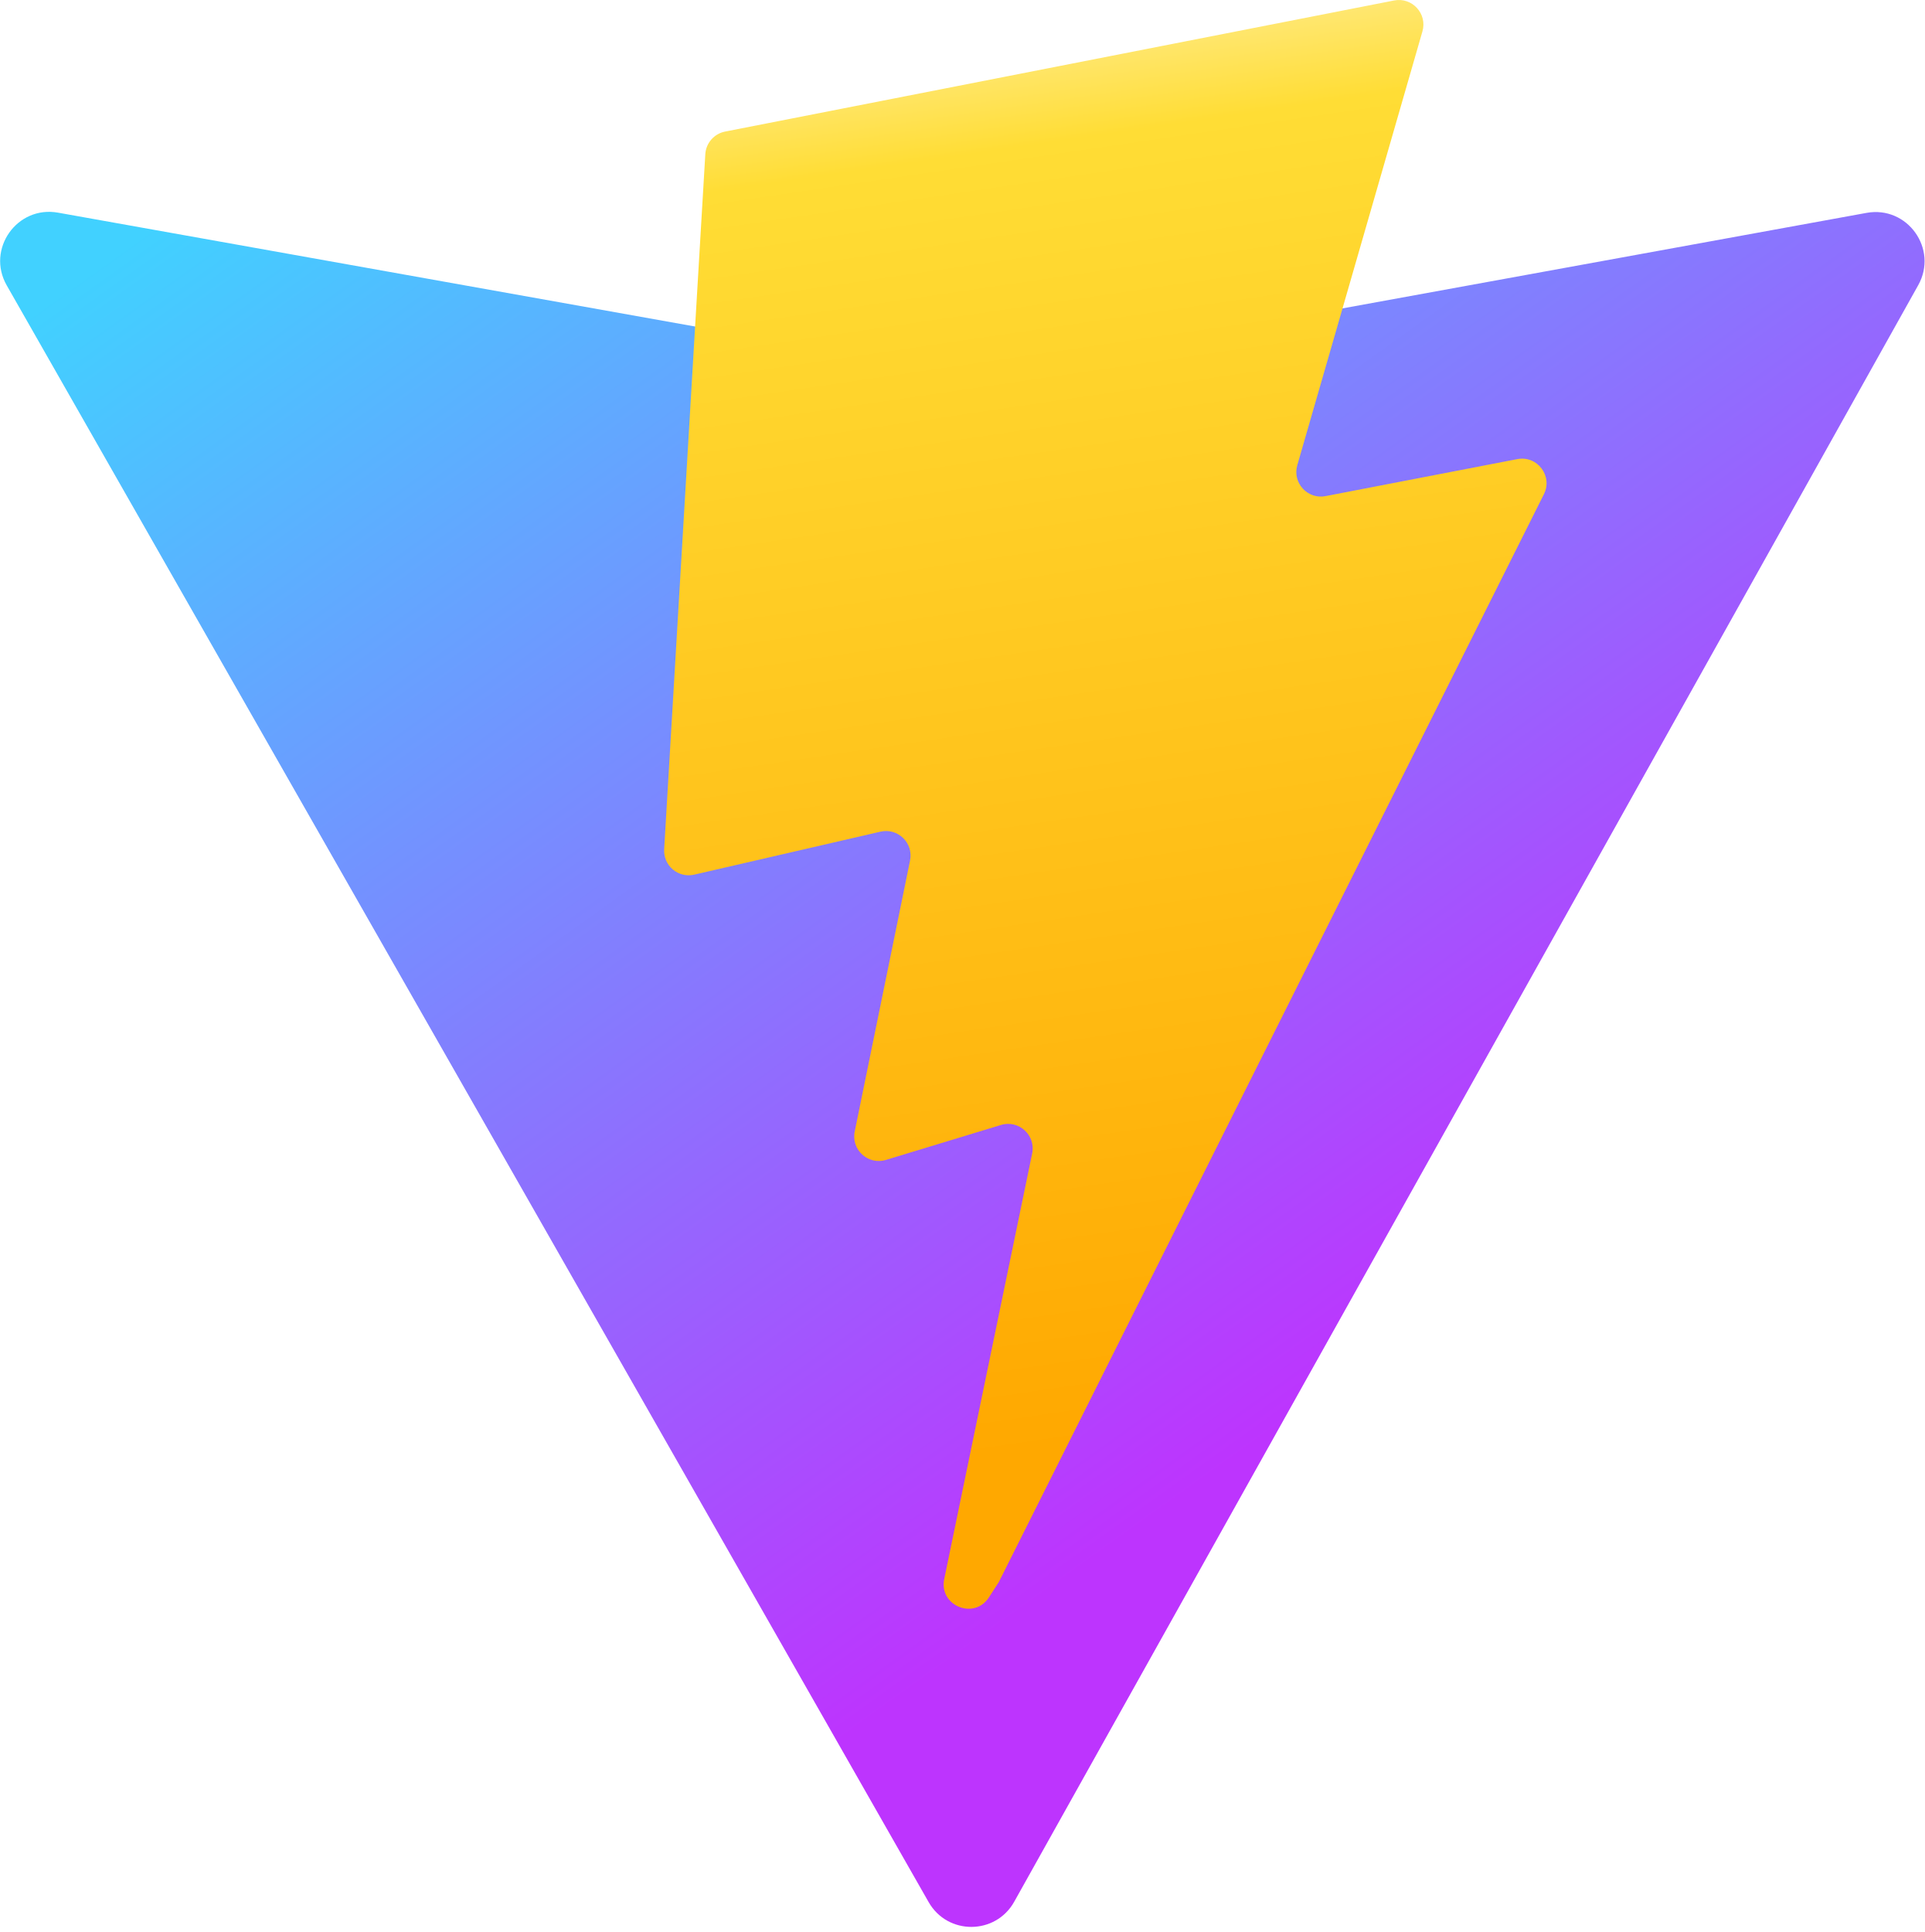
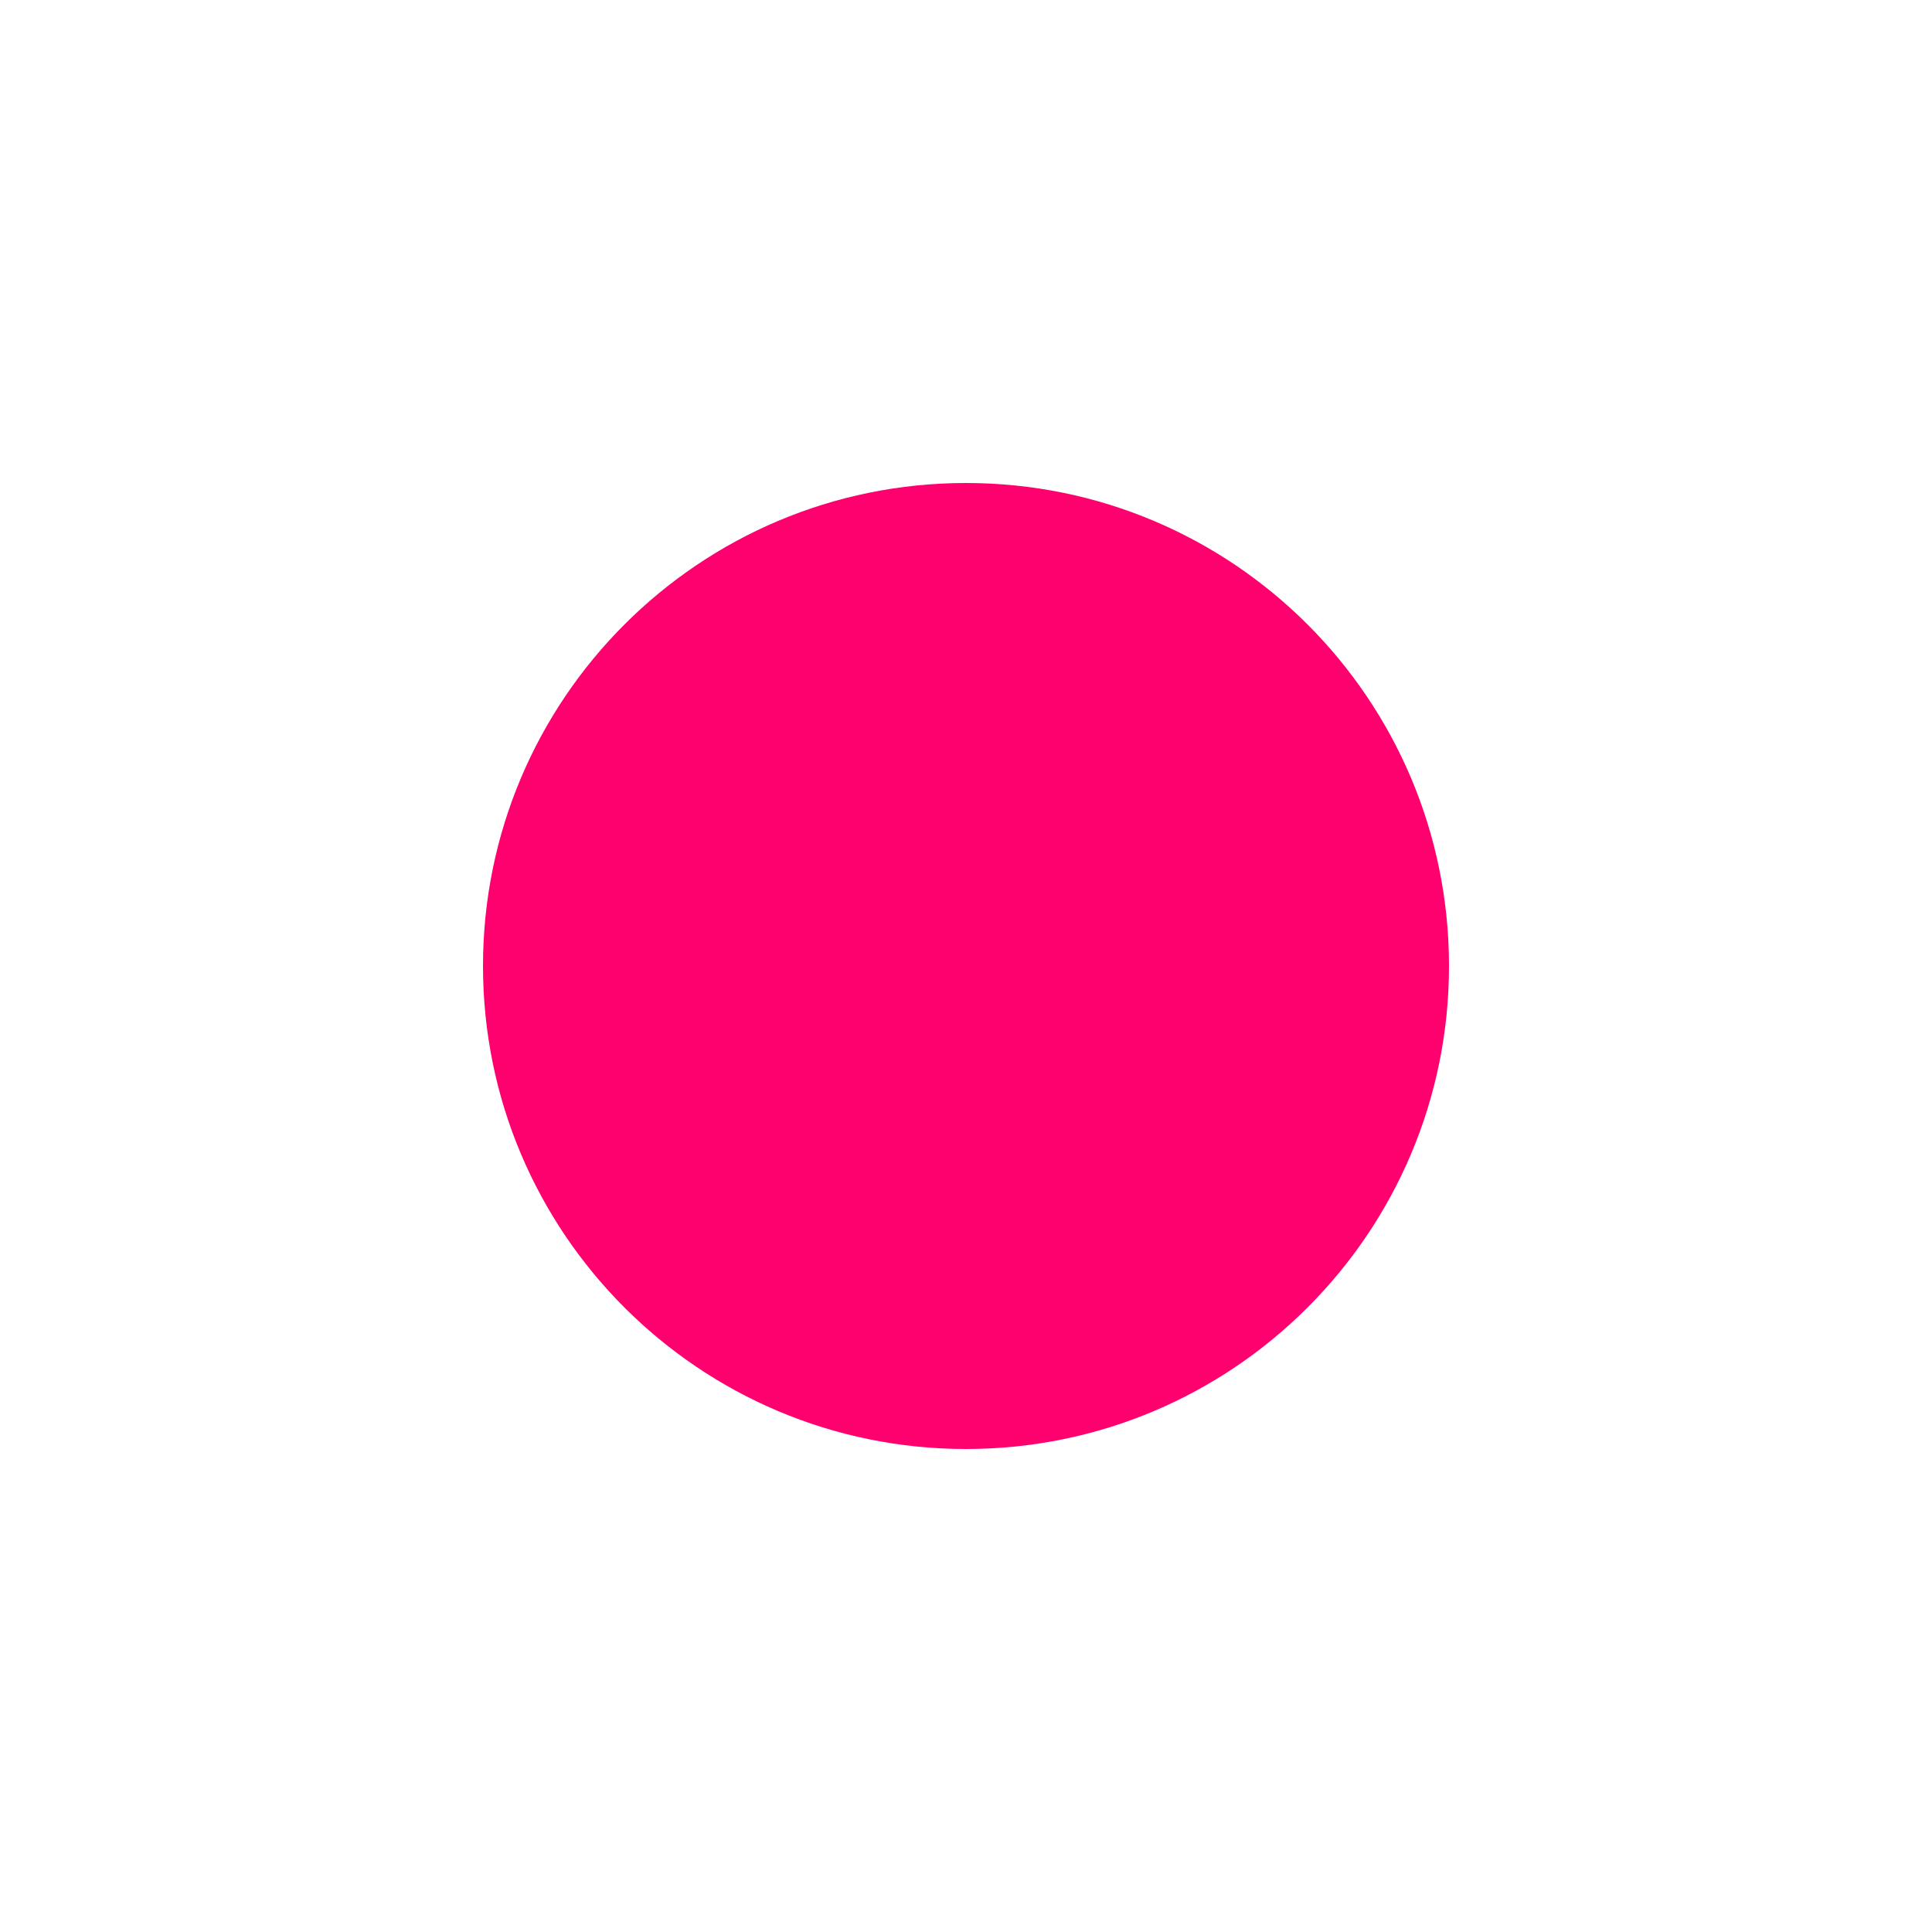
- <svg xmlns="http://www.w3.org/2000/svg" aria-hidden="true" role="img" class="iconify iconify--logos" width="31.88" height="32" preserveAspectRatio="xMidYMid meet" viewBox="0 0 256 257">
-   <defs>
-     <linearGradient id="IconifyId1813088fe1fbc01fb466" x1="-.828%" x2="57.636%" y1="7.652%" y2="78.411%">
-       <stop offset="0%" stop-color="#41D1FF" />
-       <stop offset="100%" stop-color="#BD34FE" />
-     </linearGradient>
-     <linearGradient id="IconifyId1813088fe1fbc01fb467" x1="43.376%" x2="50.316%" y1="2.242%" y2="89.03%">
-       <stop offset="0%" stop-color="#FFEA83" />
-       <stop offset="8.333%" stop-color="#FFDD35" />
-       <stop offset="100%" stop-color="#FFA800" />
-     </linearGradient>
-   </defs>
-   <path fill="url(#IconifyId1813088fe1fbc01fb466)" d="M255.153 37.938L134.897 252.976c-2.483 4.44-8.862 4.466-11.382.048L.875 37.958c-2.746-4.814 1.371-10.646 6.827-9.67l120.385 21.517a6.537 6.537 0 0 0 2.322-.004l117.867-21.483c5.438-.991 9.574 4.796 6.877 9.62Z" />
-   <path fill="url(#IconifyId1813088fe1fbc01fb467)" d="M185.432.063L96.44 17.501a3.268 3.268 0 0 0-2.634 3.014l-5.474 92.456a3.268 3.268 0 0 0 3.997 3.378l24.777-5.718c2.318-.535 4.413 1.507 3.936 3.838l-7.361 36.047c-.495 2.426 1.782 4.5 4.151 3.78l15.304-4.649c2.372-.72 4.652 1.36 4.15 3.788l-11.698 56.621c-.732 3.542 3.979 5.473 5.943 2.437l1.313-2.028l72.516-144.72c1.215-2.423-.88-5.186-3.54-4.672l-25.505 4.922c-2.396.462-4.435-1.77-3.759-4.114l16.646-57.705c.677-2.35-1.37-4.583-3.769-4.113Z" />
+ <svg xmlns="http://www.w3.org/2000/svg" width="200" height="200" viewBox="0 0 200 200" fill="none">
+   <circle cx="100" cy="100" r="50" fill="#FF006F" style="fill:#FF006F;fill:color(display-p3 1 0 0.433);fill-opacity:1;" />
</svg>
